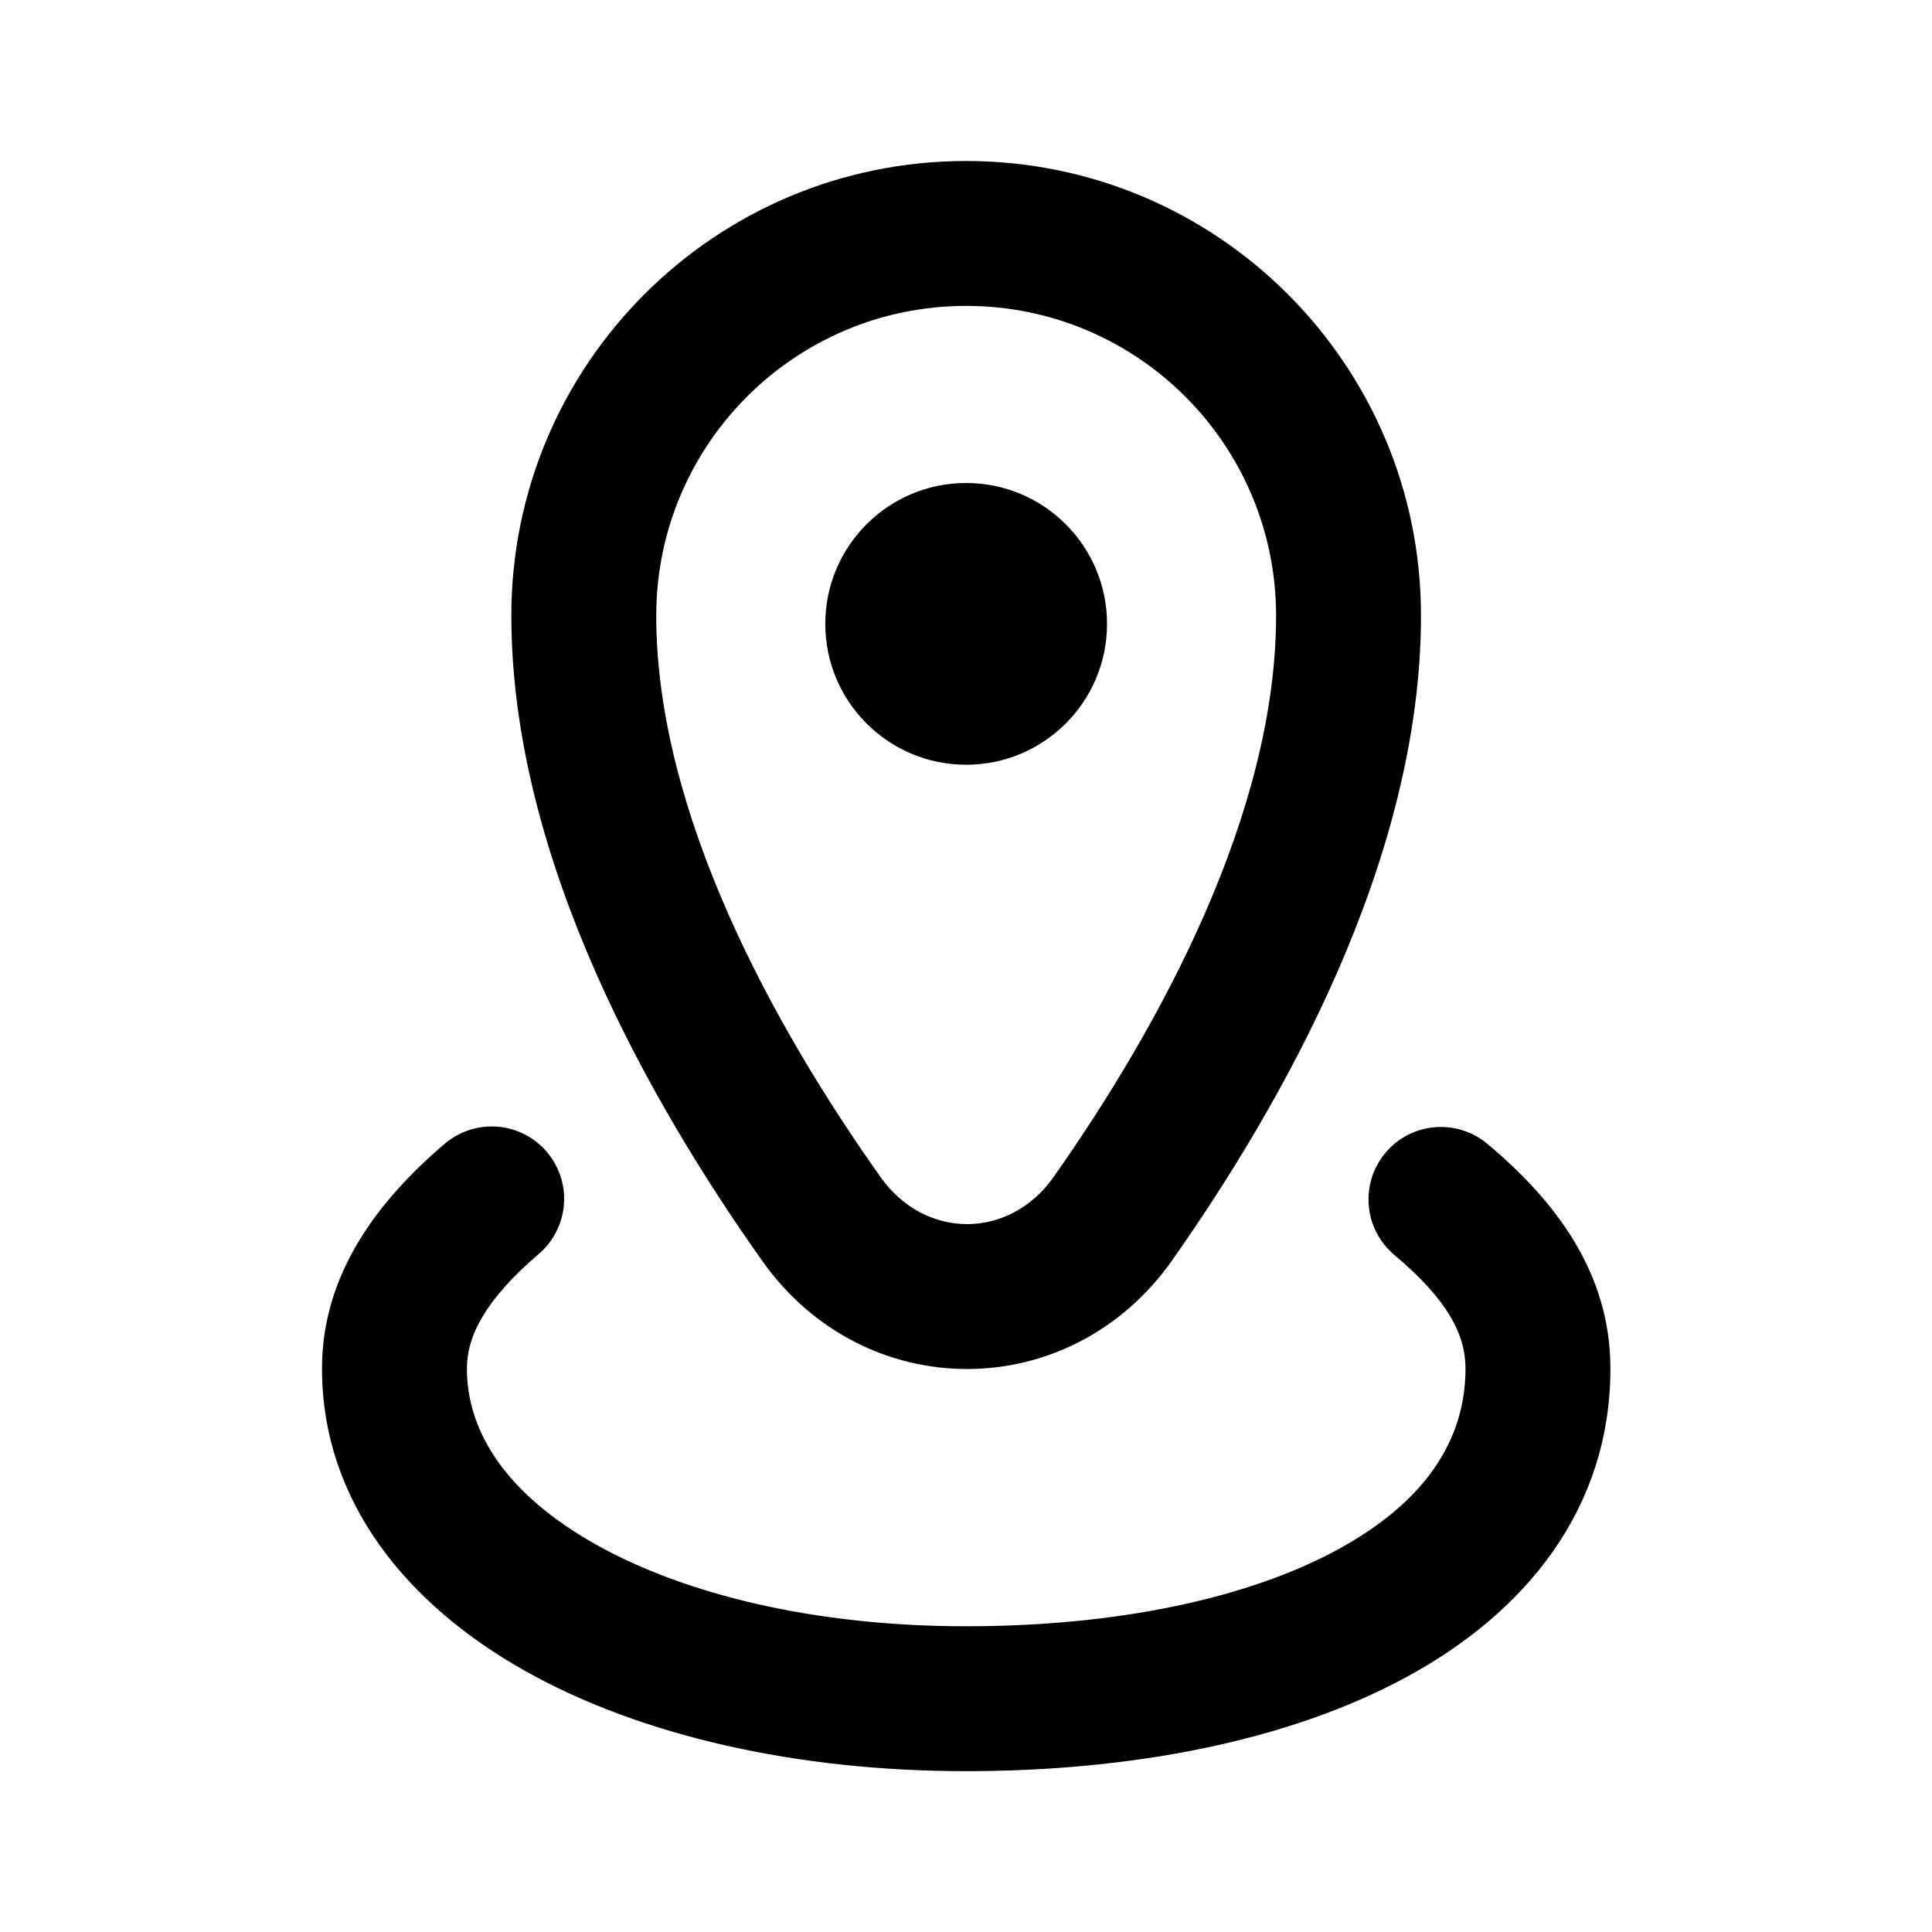
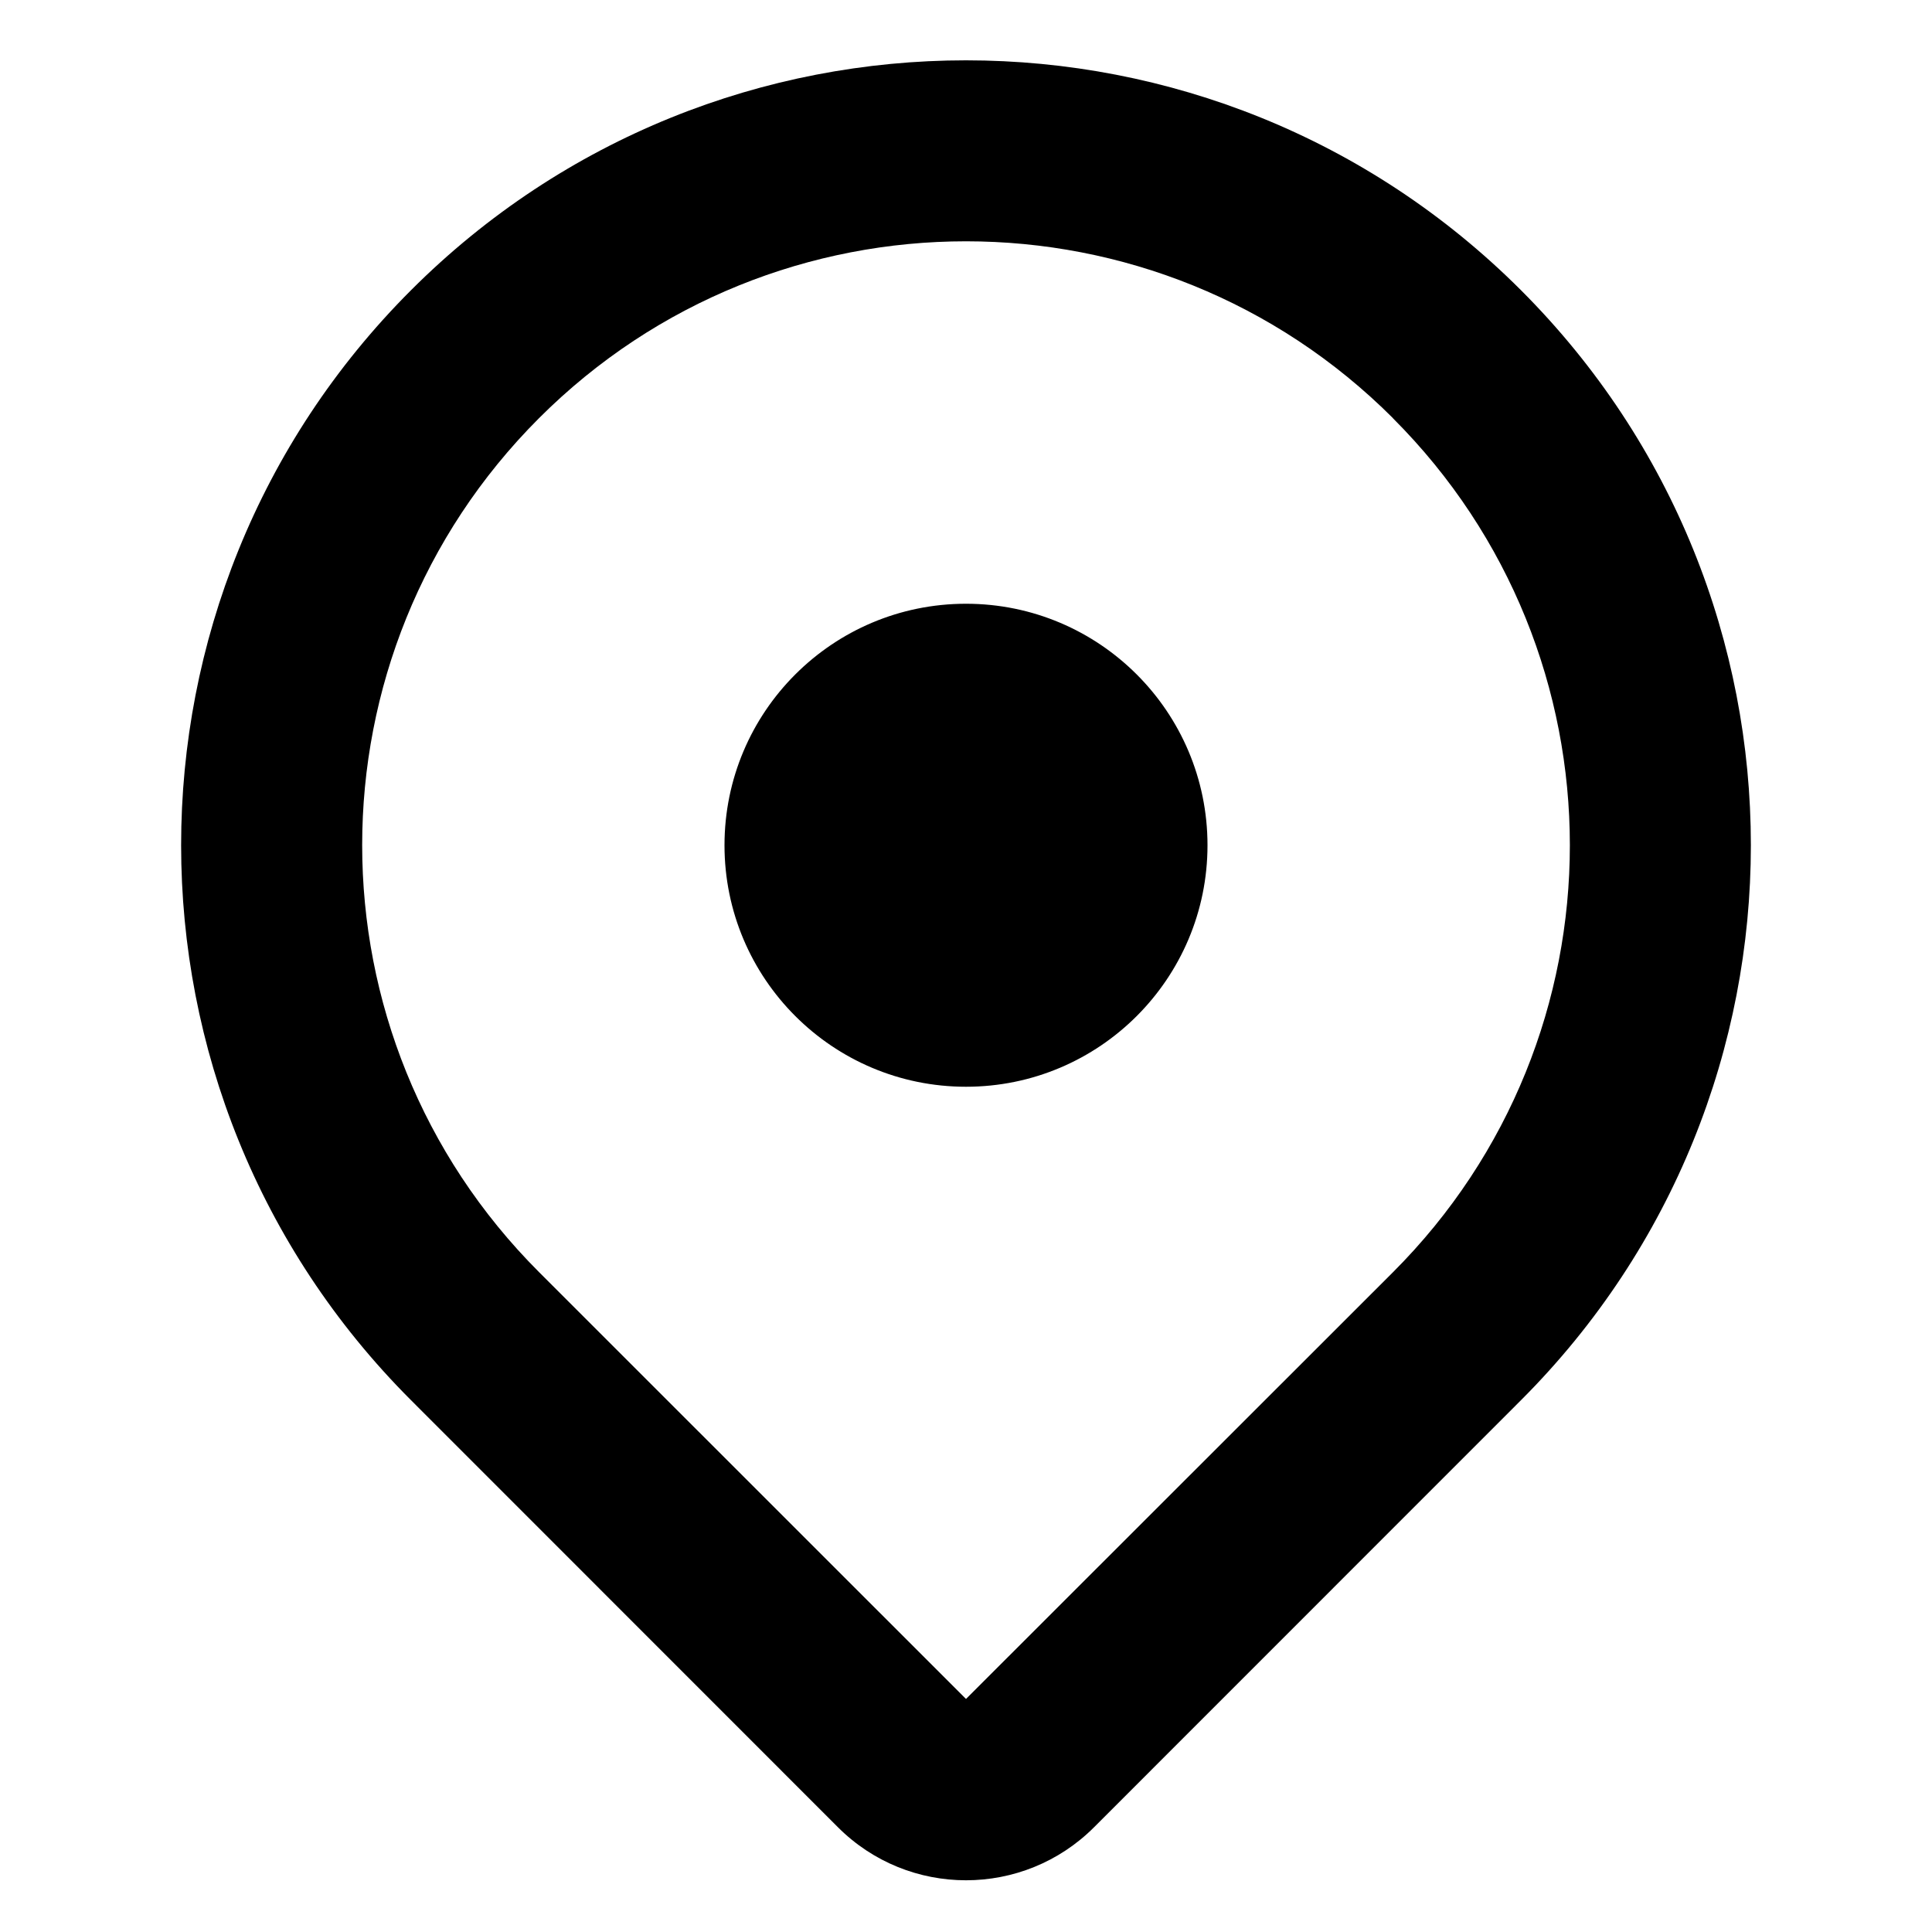
- <svg xmlns="http://www.w3.org/2000/svg" width="24" height="24" fill="currentColor" viewBox="0 0 24 24">
-   <path fill-rule="evenodd" d="M12.002 3.8a3.849 3.849 0 0 0-3.85 3.847c0 2.457 1.457 5.1 2.788 6.977.551.778 1.6.776 2.149-.004 1.32-1.875 2.763-4.517 2.763-6.973a3.849 3.849 0 0 0-3.85-3.847Zm-5.65 3.847c0-3.12 2.53-5.647 5.65-5.647 3.12 0 5.65 2.528 5.65 5.647 0 3.048-1.737 6.084-3.091 8.009-1.265 1.797-3.819 1.801-5.09.01-1.364-1.926-3.119-4.966-3.119-8.02Z M13.752 7.75a1.75 1.75 0 1 1-3.5 0 1.75 1.75 0 0 1 3.5 0Z M17.211 14.32a.9.9 0 0 1 1.268-.109c.833.7 1.526 1.589 1.526 2.789 0 1.753-1.064 3.038-2.539 3.836-1.456.789-3.394 1.166-5.466 1.166-2.09 0-4.027-.432-5.475-1.244C5.077 19.945 4 18.669 4 17c0-1.189.712-2.096 1.514-2.783a.9.9 0 1 1 1.172 1.366c-.652.559-.886 1.01-.886 1.417 0 .789.492 1.563 1.605 2.188 1.112.623 2.725 1.014 4.595 1.014 1.888 0 3.502-.349 4.609-.948 1.087-.59 1.596-1.356 1.596-2.254 0-.42-.22-.853-.884-1.411a.9.9 0 0 1-.11-1.268Z" clip-rule="evenodd" />
+ <svg viewBox="0 0 16 16" version="1.1" width="16" height="16" aria-hidden="true" fill="currentColor">
+   <path fill-rule="evenodd" d="M11.536 3.464a5 5 0 010 7.072L8 14.07l-3.536-3.535a5 5 0 117.072-7.072v.001zm1.06 8.132a6.5 6.5 0 10-9.192 0l3.535 3.536a1.5 1.5 0 002.122 0l3.535-3.536zM8 9a2 2 0 100-4 2 2 0 000 4z" />
</svg>
